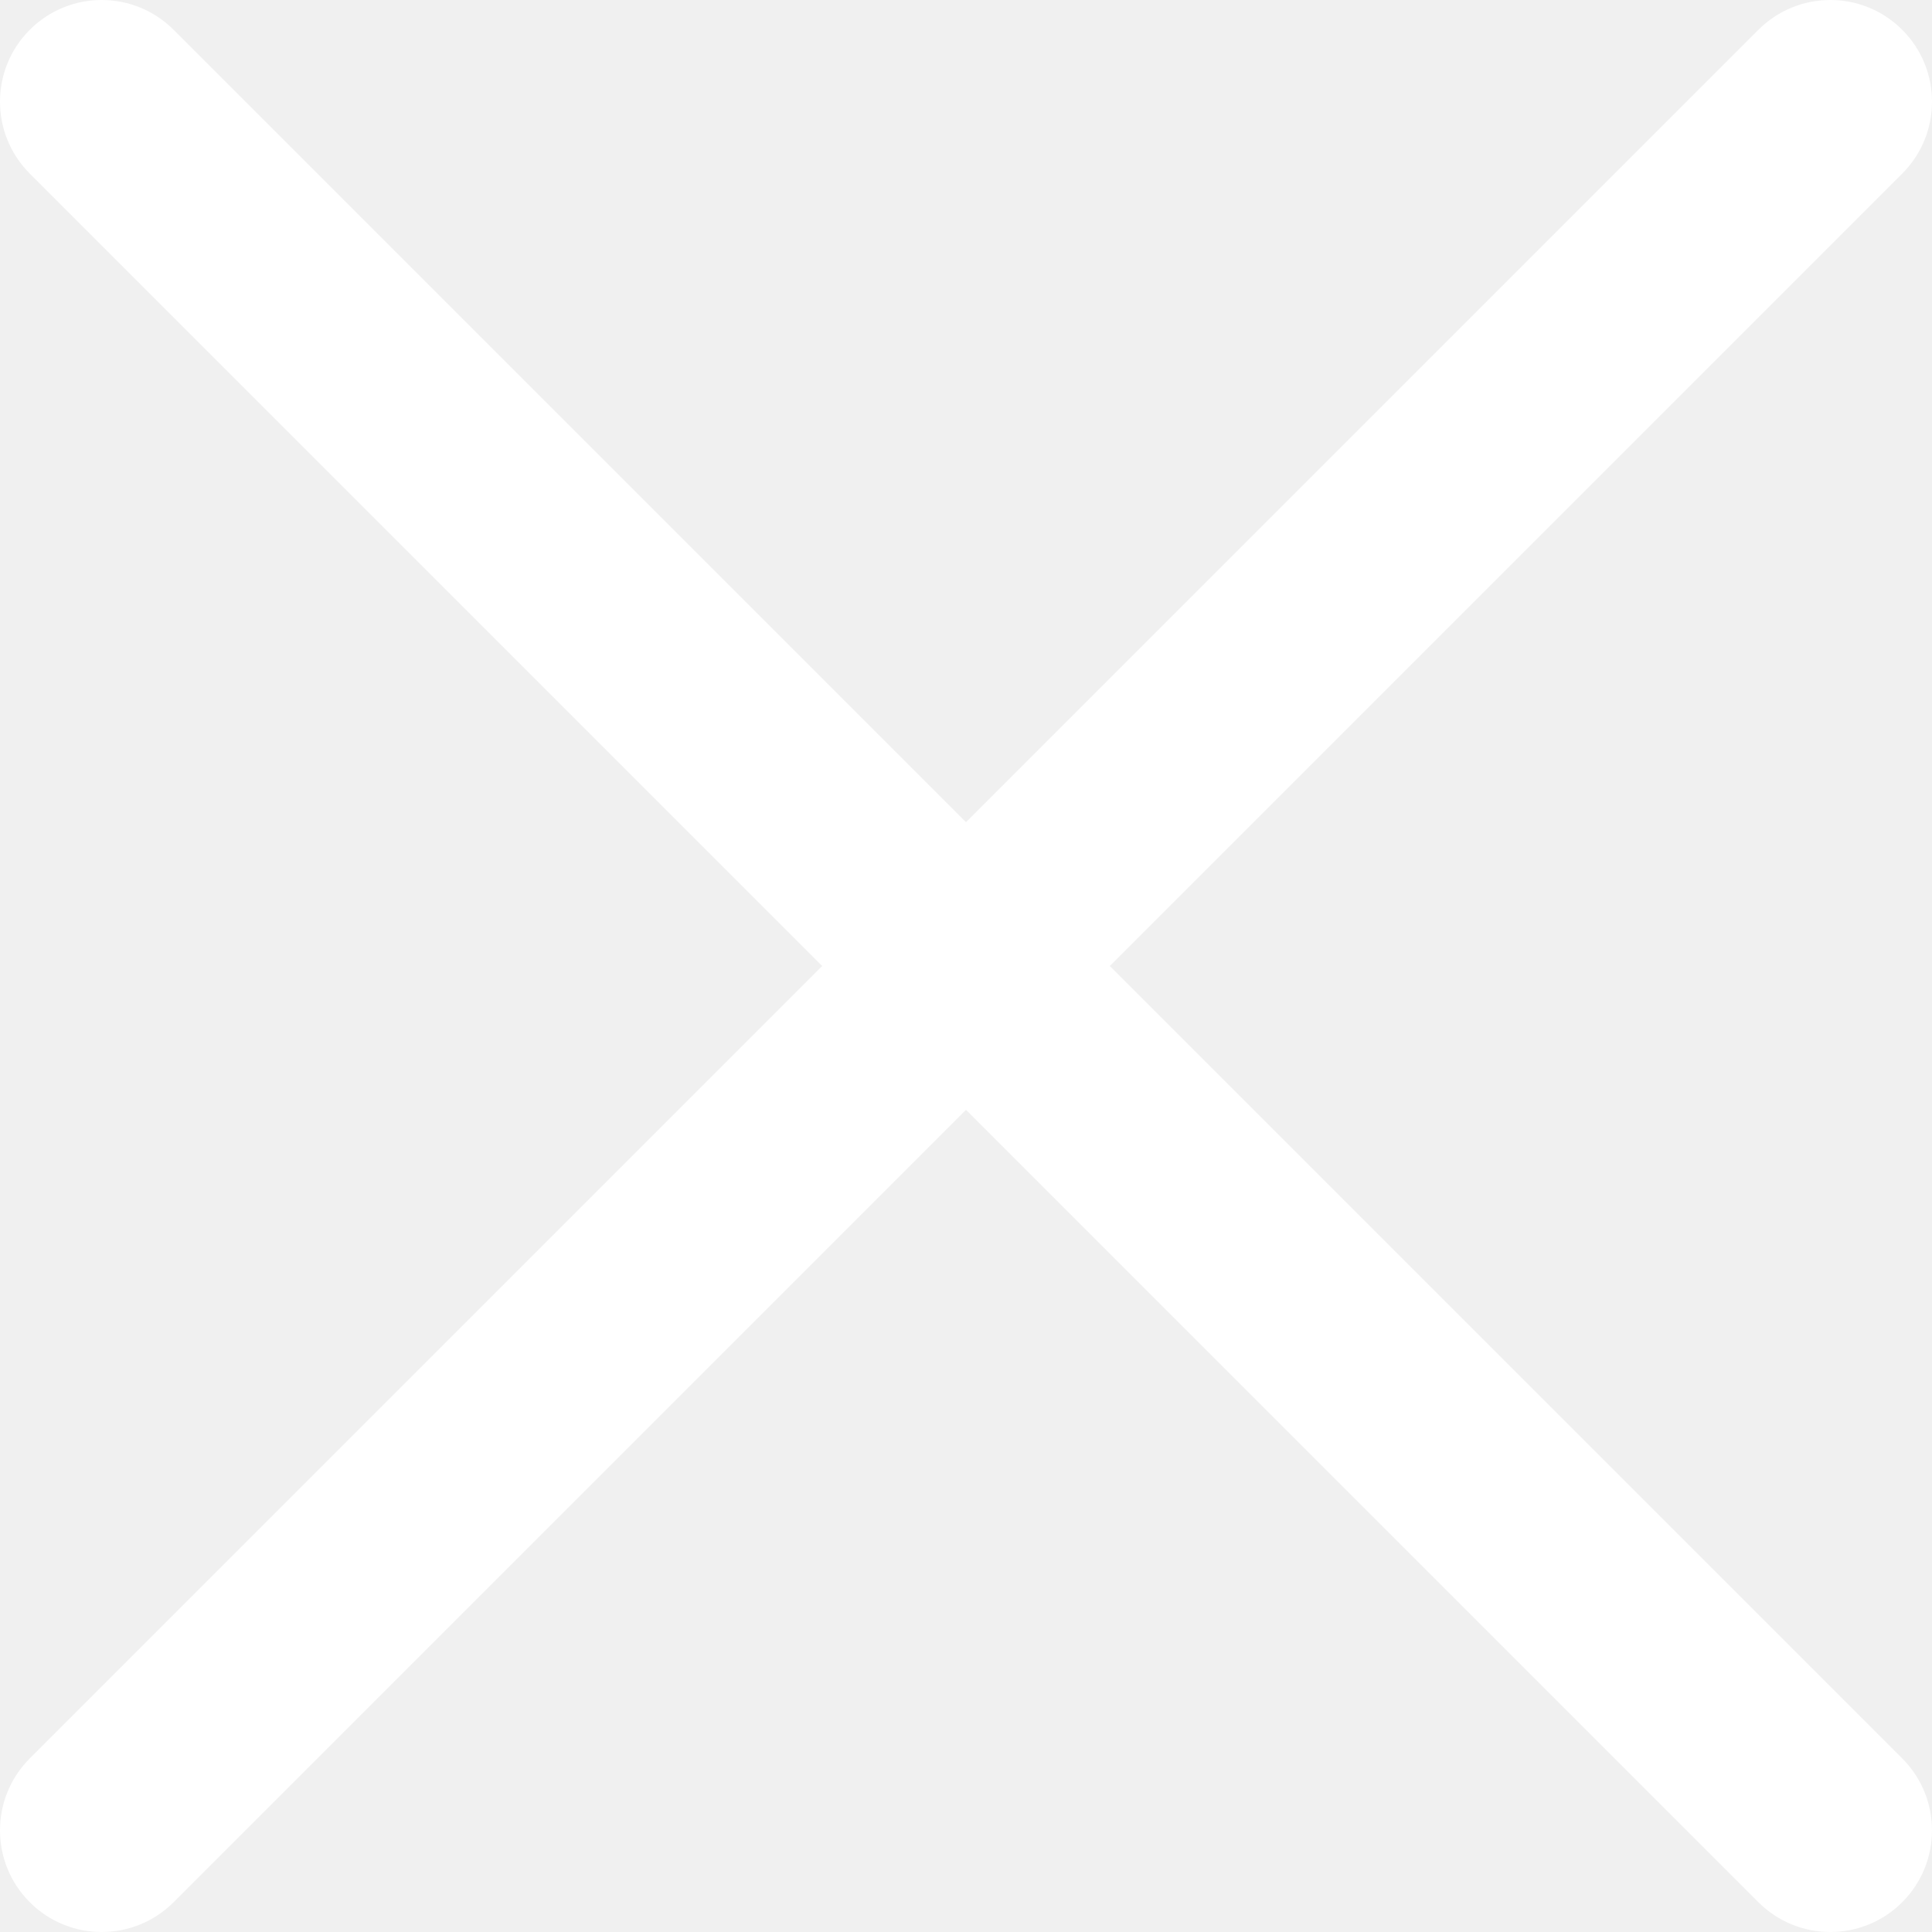
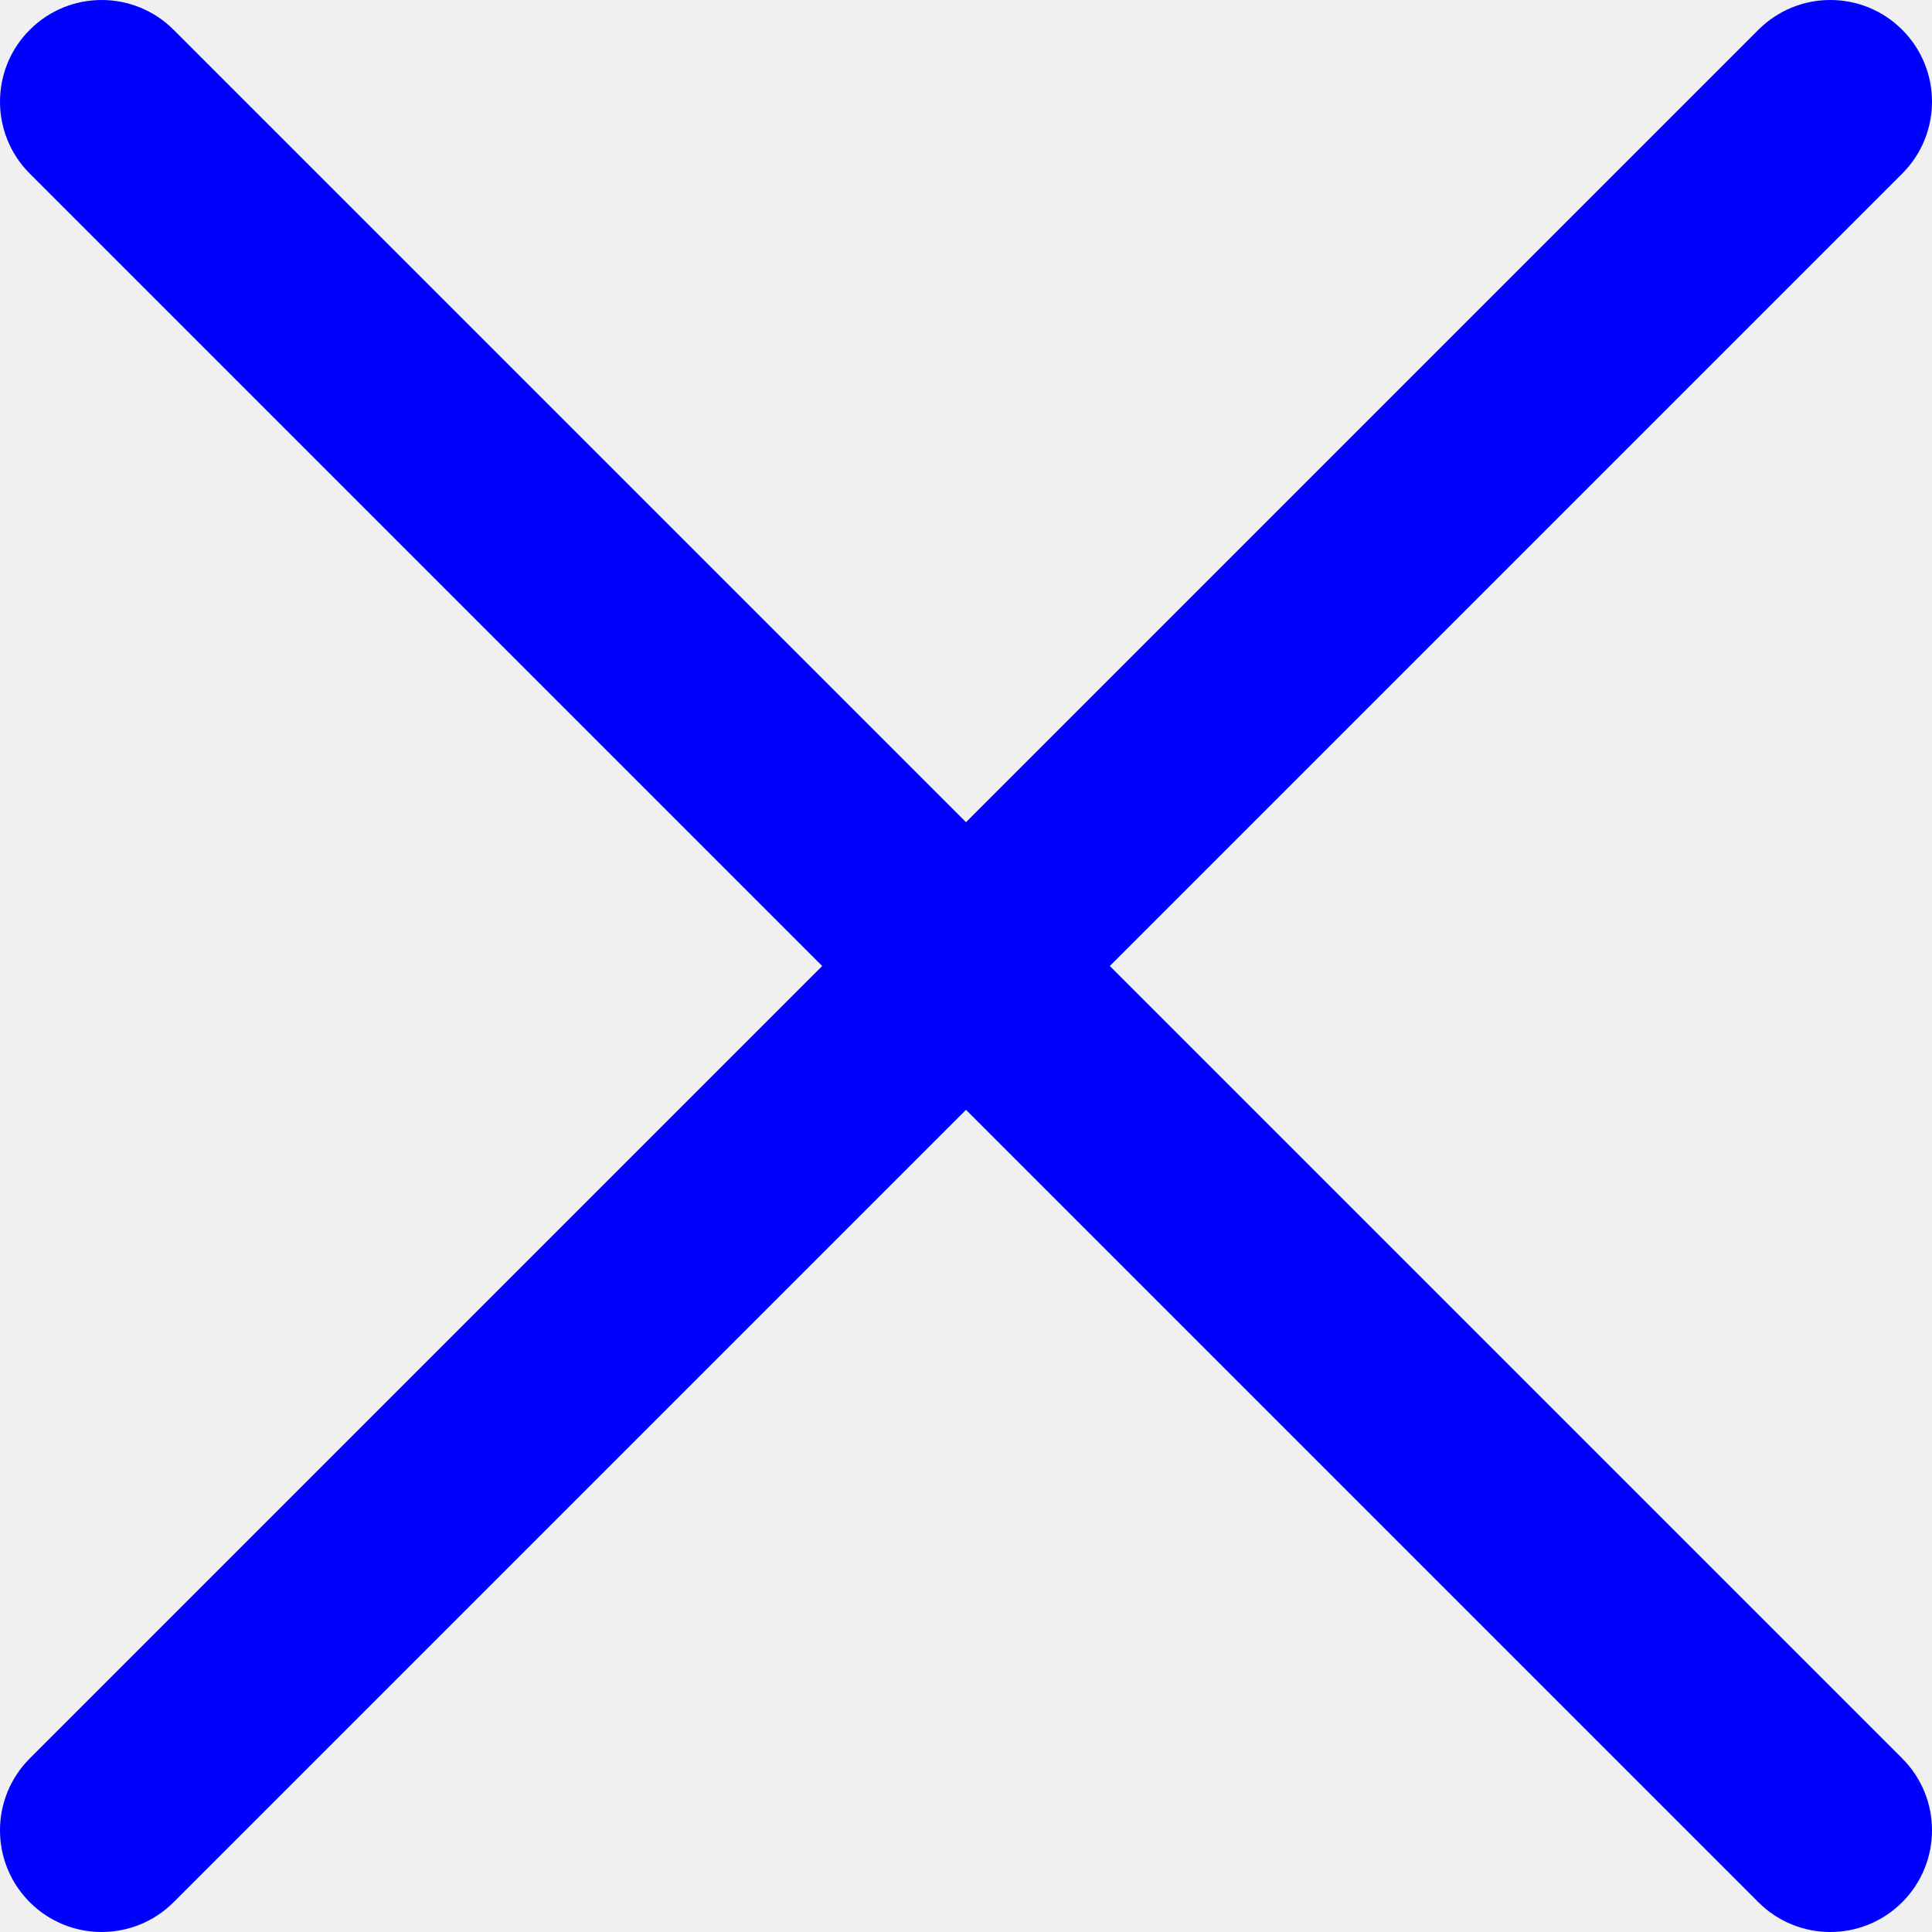
- <svg xmlns="http://www.w3.org/2000/svg" version="1.1" id="Layer_1" x="0px" y="0px" viewBox="0 0 512.001 512.001" style="enable-background:new 0 0 512.001 512.001;" xml:space="preserve" fill="#FFFFFF">
+ <svg xmlns="http://www.w3.org/2000/svg" version="1.1" id="Layer_1" x="0px" y="0px" viewBox="0 0 512.001 512.001" style="enable-background:new 0 0 512.001 512.001;" xml:space="preserve" fill="blue">
  <g>
    <g>
      <path d="M294.111,256.001L504.109,46.003c10.523-10.524,10.523-27.586,0-38.109c-10.524-10.524-27.587-10.524-38.11,0L256,217.892    L46.002,7.894c-10.524-10.524-27.586-10.524-38.109,0s-10.524,27.586,0,38.109l209.998,209.998L7.893,465.999    c-10.524,10.524-10.524,27.586,0,38.109c10.524,10.524,27.586,10.523,38.109,0L256,294.11l209.997,209.998    c10.524,10.524,27.587,10.523,38.11,0c10.523-10.524,10.523-27.586,0-38.109L294.111,256.001z" />
    </g>
  </g>
  <g>
</g>
  <g>
</g>
  <g>
</g>
  <g>
</g>
  <g>
</g>
  <g>
</g>
  <g>
</g>
  <g>
</g>
  <g>
</g>
  <g>
</g>
  <g>
</g>
  <g>
</g>
  <g>
</g>
  <g>
</g>
  <g>
</g>
</svg>
